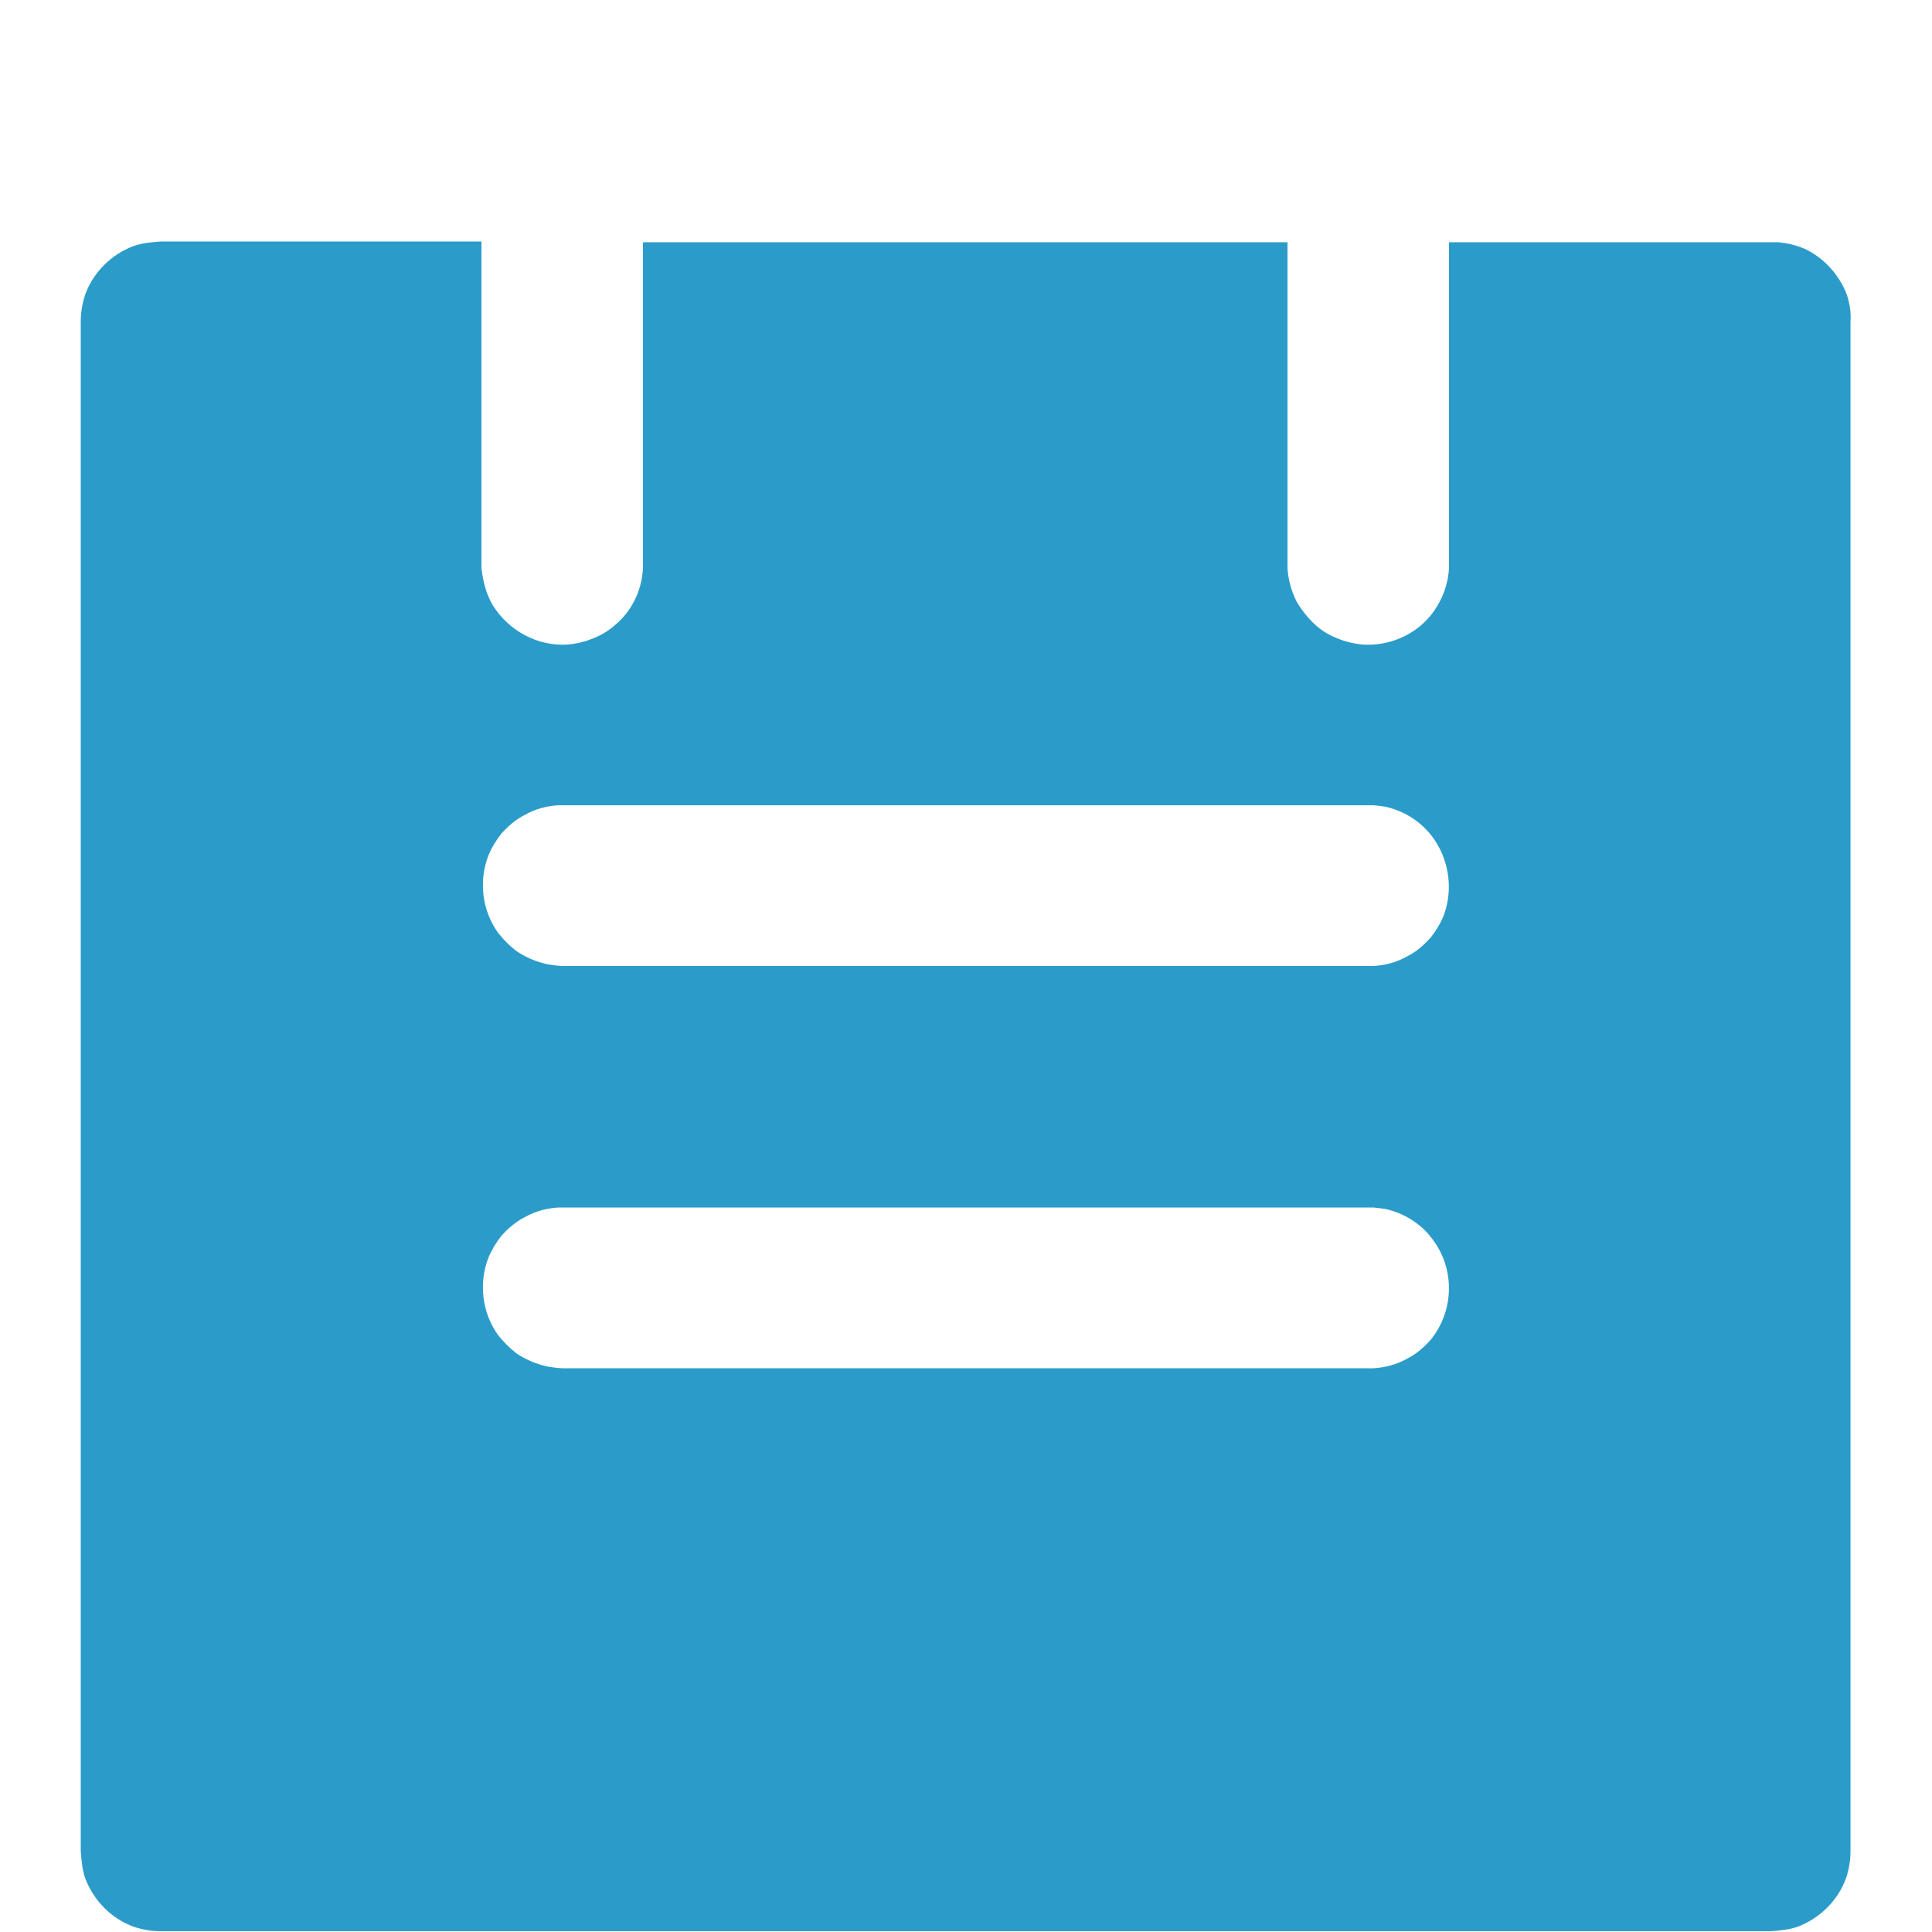
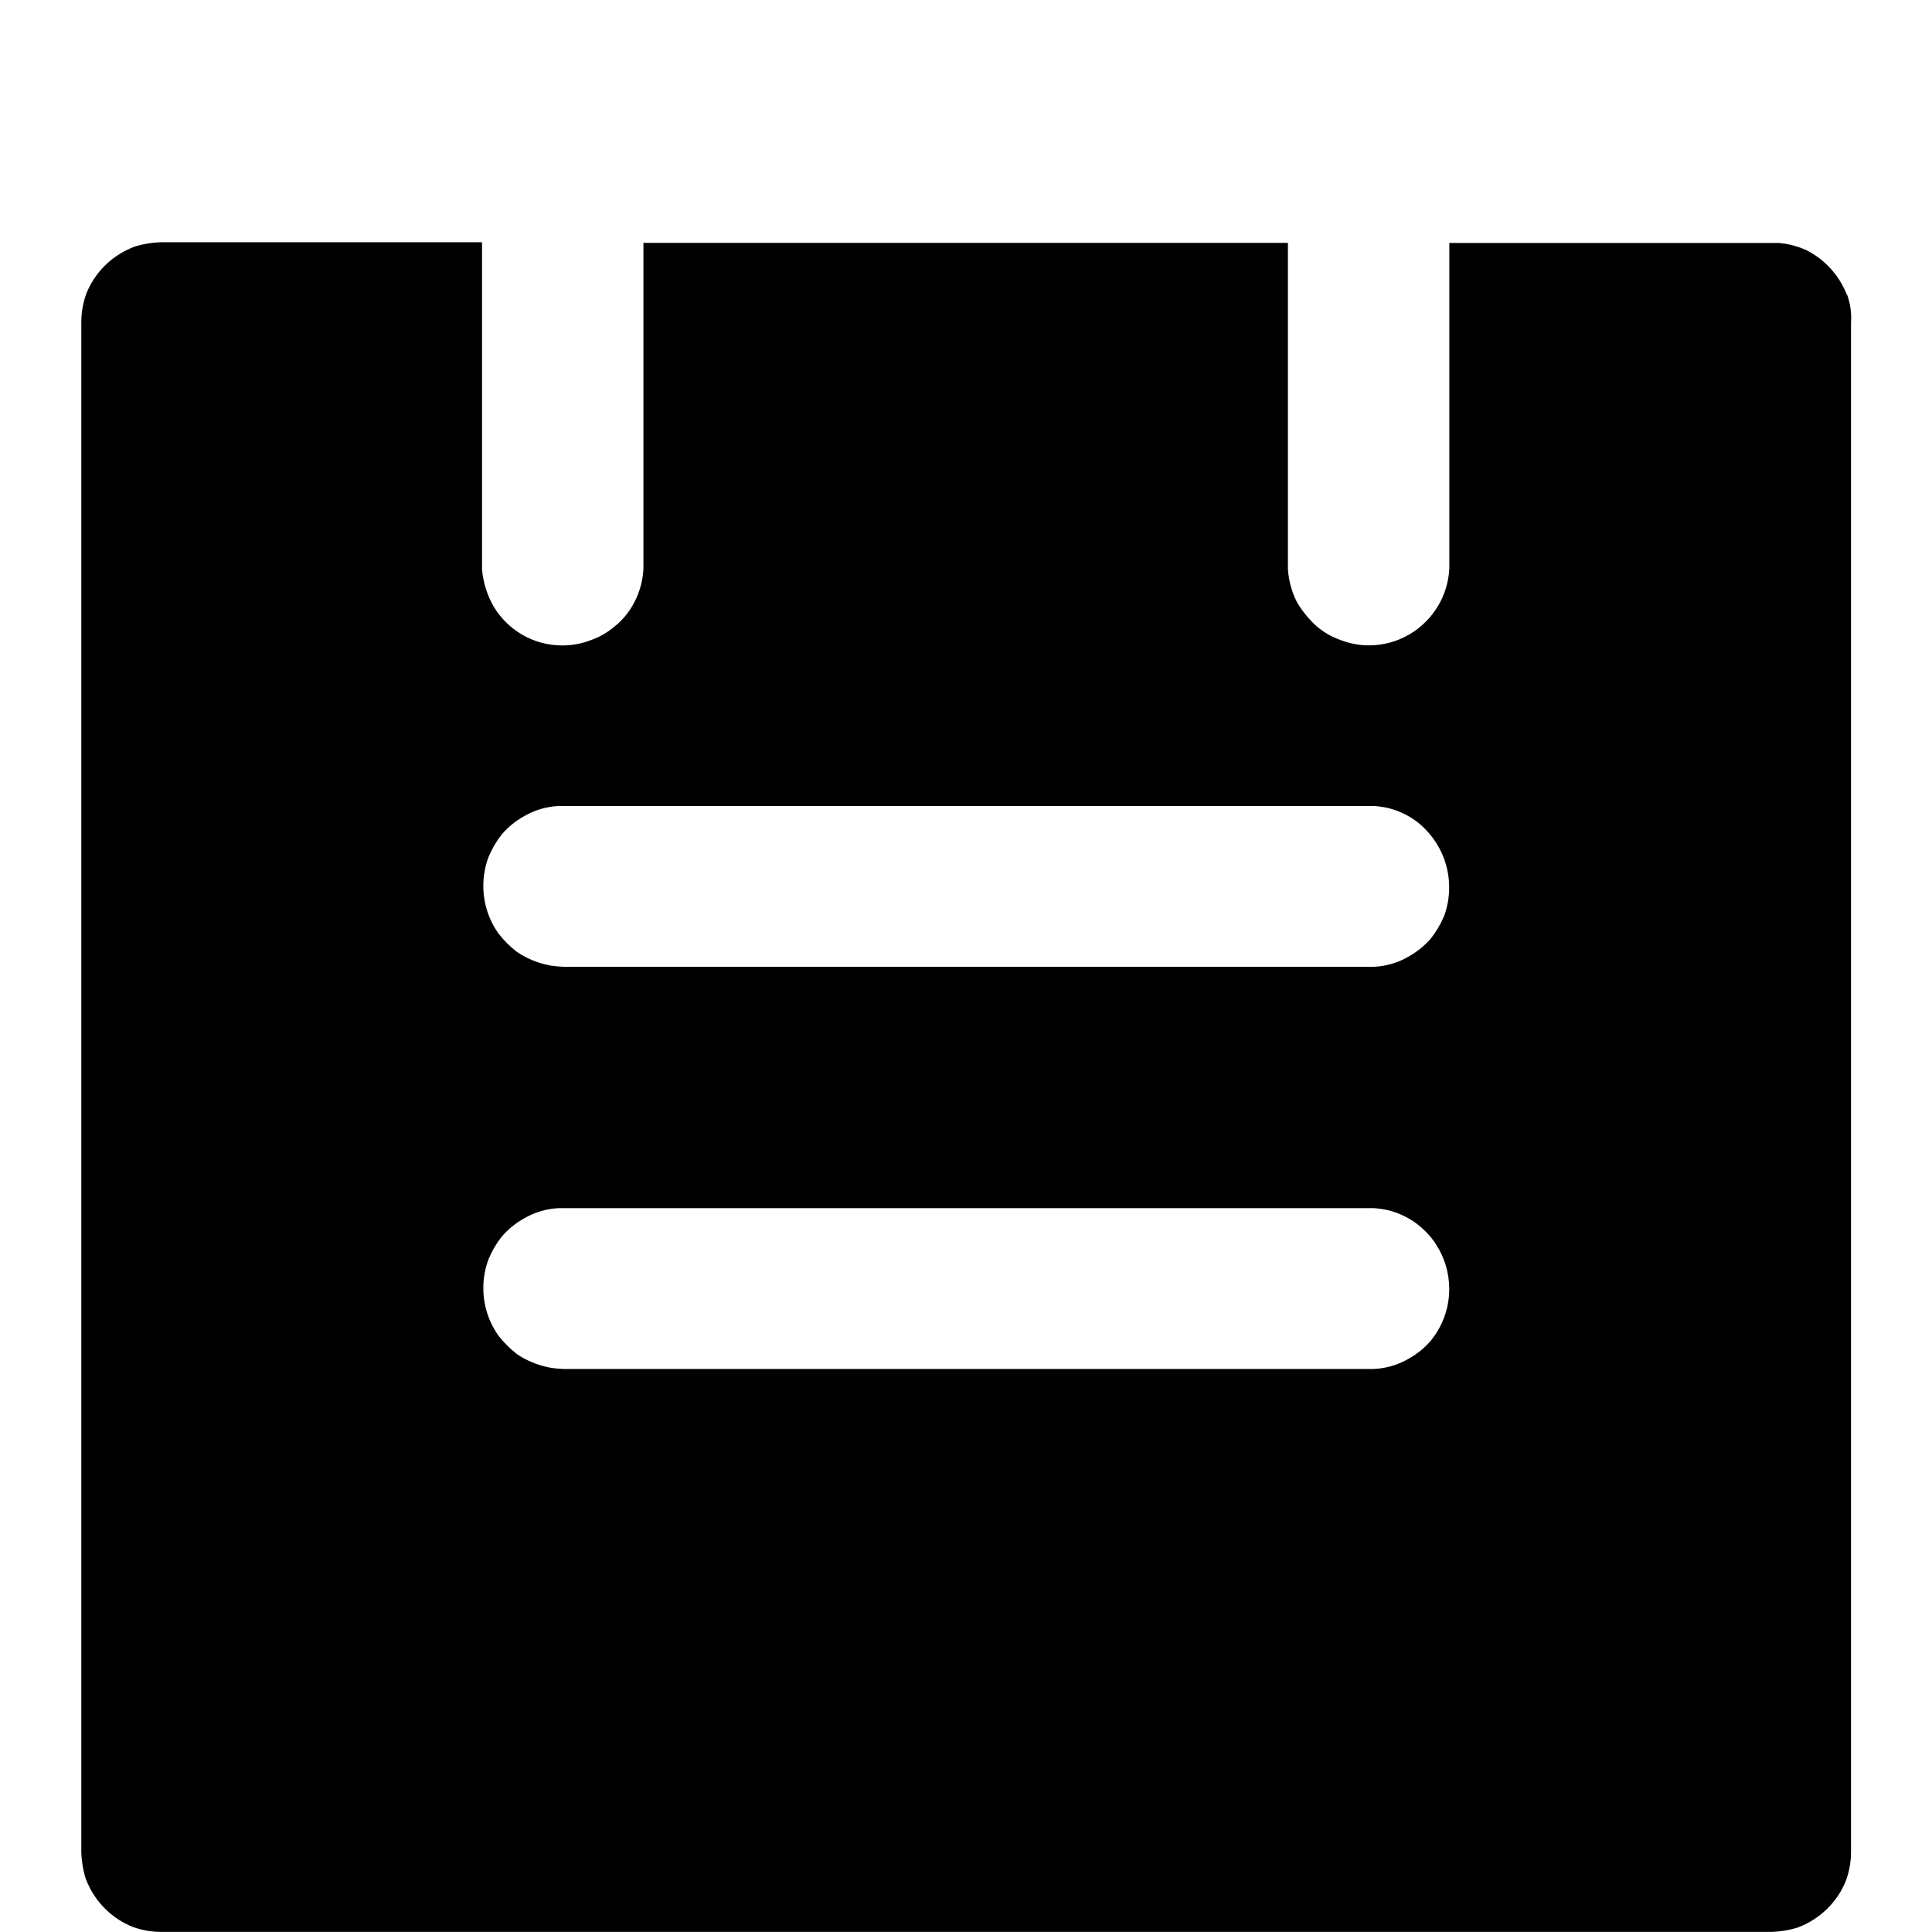
- <svg xmlns="http://www.w3.org/2000/svg" version="1.1" id="Calque_1" x="0px" y="0px" viewBox="0 0 256 256" style="enable-background:new 0 0 256 256;" xml:space="preserve">
-   <style type="text/css">
- 	.st0{fill:#2B9CCA;}
- </style>
-   <path class="st0" d="M244.7,39c-1-2.6-3-4.8-5.5-6c-0.9-0.4-1.7-0.6-2.7-0.8c-0.3,0-0.6-0.1-0.9-0.1l-0.9,0H192  c0,13.6,0,23.6,0,43.2c-0.1,1.7-0.6,3.4-1.5,4.9c-2,3.5-6,5.5-10,5.2c-1-0.1-2-0.3-3-0.7c-1.1-0.4-2.2-1-3.1-1.8  c-1-0.9-1.9-2-2.6-3.2c-0.7-1.4-1.1-2.9-1.2-4.4c0-21.4,0-31.6,0-43.2c-38.5,0-52.4,0-85.4,0c0,13.3,0,22.6,0,43.2  c-0.1,1.6-0.5,3.1-1.2,4.4c-0.6,1.2-1.5,2.3-2.6,3.2c-0.9,0.8-2,1.4-3.1,1.8c-1,0.4-2,0.6-3,0.7c-4,0.3-7.9-1.8-10-5.2  c-0.9-1.5-1.3-3.2-1.5-4.9c0-14.3,0-23.7,0-32.5h0V32H21.3c-1.3,0.1-2.5,0.2-3.6,0.6c-2.9,1.1-5.3,3.4-6.4,6.4  c-0.4,1.2-0.6,2.4-0.6,3.6v202.7c0.1,1.3,0.2,2.5,0.6,3.6c1.1,2.9,3.4,5.3,6.4,6.4c1.2,0.4,2.4,0.6,3.6,0.6h213.3  c1.3-0.1,2.5-0.2,3.6-0.6c2.9-1.1,5.3-3.4,6.4-6.4c0.4-1.2,0.6-2.4,0.6-3.6V42.7C245.3,41.4,245.1,40.2,244.7,39z M189.6,177.5  c-0.9,1-1.9,1.9-3.1,2.5c-1.4,0.8-2.9,1.2-4.5,1.3c-46.1,0-63.7,0-107.3,0c-0.7,0-1.3-0.1-2-0.2c-1.5-0.3-3-0.9-4.3-1.8  c-0.9-0.7-1.7-1.5-2.4-2.4c-2.1-2.9-2.6-6.8-1.3-10.2c0.4-1,1-2,1.7-2.9c0.9-1,1.9-1.9,3.1-2.5c1.4-0.8,2.9-1.2,4.5-1.3  c49.2,0,53.5,0,108,0c0.7,0.1,1.3,0.1,2,0.3c1.5,0.4,2.9,1.1,4.1,2.1c0.9,0.7,1.6,1.6,2.2,2.5C192.8,168.8,192.5,173.9,189.6,177.5z   M191.3,121.3c-0.4,1-1,2-1.7,2.9c-0.9,1-1.9,1.9-3.1,2.5c-1.4,0.8-2.9,1.2-4.5,1.3c-44.2,0-58.7,0-107.3,0c-0.7,0-1.3-0.1-2-0.2  c-1.5-0.3-3-0.9-4.3-1.8c-0.9-0.7-1.7-1.5-2.4-2.4c-2.1-2.9-2.6-6.8-1.3-10.2c0.4-1,1-2,1.7-2.9c0.9-1,1.9-1.9,3.1-2.5  c1.4-0.8,2.9-1.2,4.5-1.3c45.3,0,61.8,0,108,0c0.7,0.1,1.3,0.1,2,0.3c1.5,0.4,2.9,1.1,4.1,2.1C191.6,112,192.9,117,191.3,121.3z" />
+ <svg xmlns="http://www.w3.org/2000/svg" version="1.1" width="24" height="24" viewBox="0 0 24 24">
+   <path d="M22.944 3.665c-0.097-0.248-0.279-0.445-0.51-0.56l-0.006-0.003c-0.073-0.032-0.158-0.058-0.246-0.074l-0.007-0.001c-0.028 0-0.056-0.009-0.084-0.009h-4.087v4.050c-0.010 0.171-0.061 0.328-0.143 0.464l0.003-0.005c-0.177 0.296-0.496 0.49-0.86 0.49-0.027 0-0.054-0.001-0.081-0.003l0.004 0c-0.103-0.009-0.199-0.033-0.288-0.068l0.007 0.002c-0.112-0.040-0.209-0.098-0.292-0.17l0.001 0.001c-0.095-0.086-0.176-0.185-0.241-0.294l-0.003-0.006c-0.062-0.12-0.102-0.26-0.112-0.409l-0-0.003v-4.050h-8.006v4.050c-0.008 0.152-0.049 0.293-0.115 0.418l0.003-0.005c-0.062 0.119-0.143 0.219-0.242 0.299l-0.002 0.001c-0.082 0.071-0.179 0.129-0.284 0.167l-0.006 0.002c-0.108 0.044-0.233 0.069-0.363 0.069-0.363 0-0.68-0.195-0.853-0.486l-0.003-0.005c-0.075-0.133-0.126-0.289-0.14-0.455l-0-0.004v-4.059h-3.984c-0.122 0.004-0.237 0.024-0.347 0.059l0.009-0.002c-0.278 0.106-0.494 0.322-0.598 0.593l-0.002 0.007c-0.035 0.101-0.056 0.217-0.056 0.337v19.003c0.004 0.122 0.024 0.237 0.059 0.346l-0.002-0.009c0.106 0.278 0.322 0.494 0.593 0.598l0.007 0.002c0.101 0.035 0.217 0.056 0.337 0.056h19.997c0.122-0.004 0.237-0.024 0.346-0.059l-0.009 0.002c0.278-0.106 0.494-0.322 0.598-0.593l0.002-0.007c0.035-0.101 0.056-0.217 0.056-0.337v-18.994c0.001-0.018 0.002-0.039 0.002-0.060 0-0.103-0.018-0.201-0.051-0.293l0.002 0.006zM17.779 16.649c-0.081 0.095-0.177 0.173-0.285 0.232l-0.005 0.003c-0.122 0.070-0.266 0.114-0.42 0.122l-0.002 0h-10.059c-0.068-0.002-0.132-0.009-0.195-0.020l0.008 0.001c-0.153-0.031-0.288-0.089-0.407-0.171l0.004 0.002c-0.085-0.066-0.159-0.14-0.223-0.222l-0.002-0.003c-0.118-0.165-0.189-0.37-0.189-0.592 0-0.131 0.025-0.256 0.069-0.371l-0.002 0.007c0.044-0.104 0.097-0.193 0.161-0.274l-0.002 0.002c0.081-0.095 0.177-0.173 0.285-0.232l0.005-0.003c0.122-0.070 0.266-0.114 0.42-0.122l0.002-0h10.125c0.070 0.005 0.134 0.015 0.196 0.030l-0.009-0.002c0.148 0.039 0.277 0.107 0.386 0.198l-0.002-0.001c0.080 0.066 0.149 0.144 0.204 0.23l0.002 0.004c0.099 0.154 0.159 0.343 0.159 0.545 0 0.242-0.085 0.464-0.226 0.638l0.001-0.002zM17.938 11.381c-0.044 0.104-0.097 0.193-0.161 0.274l0.002-0.002c-0.081 0.094-0.177 0.173-0.285 0.232l-0.005 0.003c-0.121 0.070-0.266 0.114-0.42 0.122l-0.002 0h-10.059c-0.068-0.002-0.132-0.009-0.195-0.020l0.008 0.001c-0.153-0.031-0.288-0.089-0.407-0.171l0.004 0.002c-0.085-0.066-0.159-0.14-0.223-0.222l-0.002-0.003c-0.118-0.165-0.189-0.37-0.189-0.592 0-0.131 0.025-0.256 0.069-0.371l-0.002 0.007c0.044-0.104 0.097-0.193 0.161-0.274l-0.002 0.002c0.081-0.095 0.177-0.173 0.285-0.232l0.005-0.003c0.122-0.070 0.266-0.114 0.42-0.122l0.002-0h10.125c0.070 0.005 0.134 0.015 0.196 0.030l-0.009-0.002c0.148 0.039 0.277 0.107 0.386 0.198l-0.002-0.001c0.223 0.191 0.364 0.472 0.364 0.787 0 0.128-0.023 0.251-0.066 0.364l0.002-0.007z" />
</svg>
